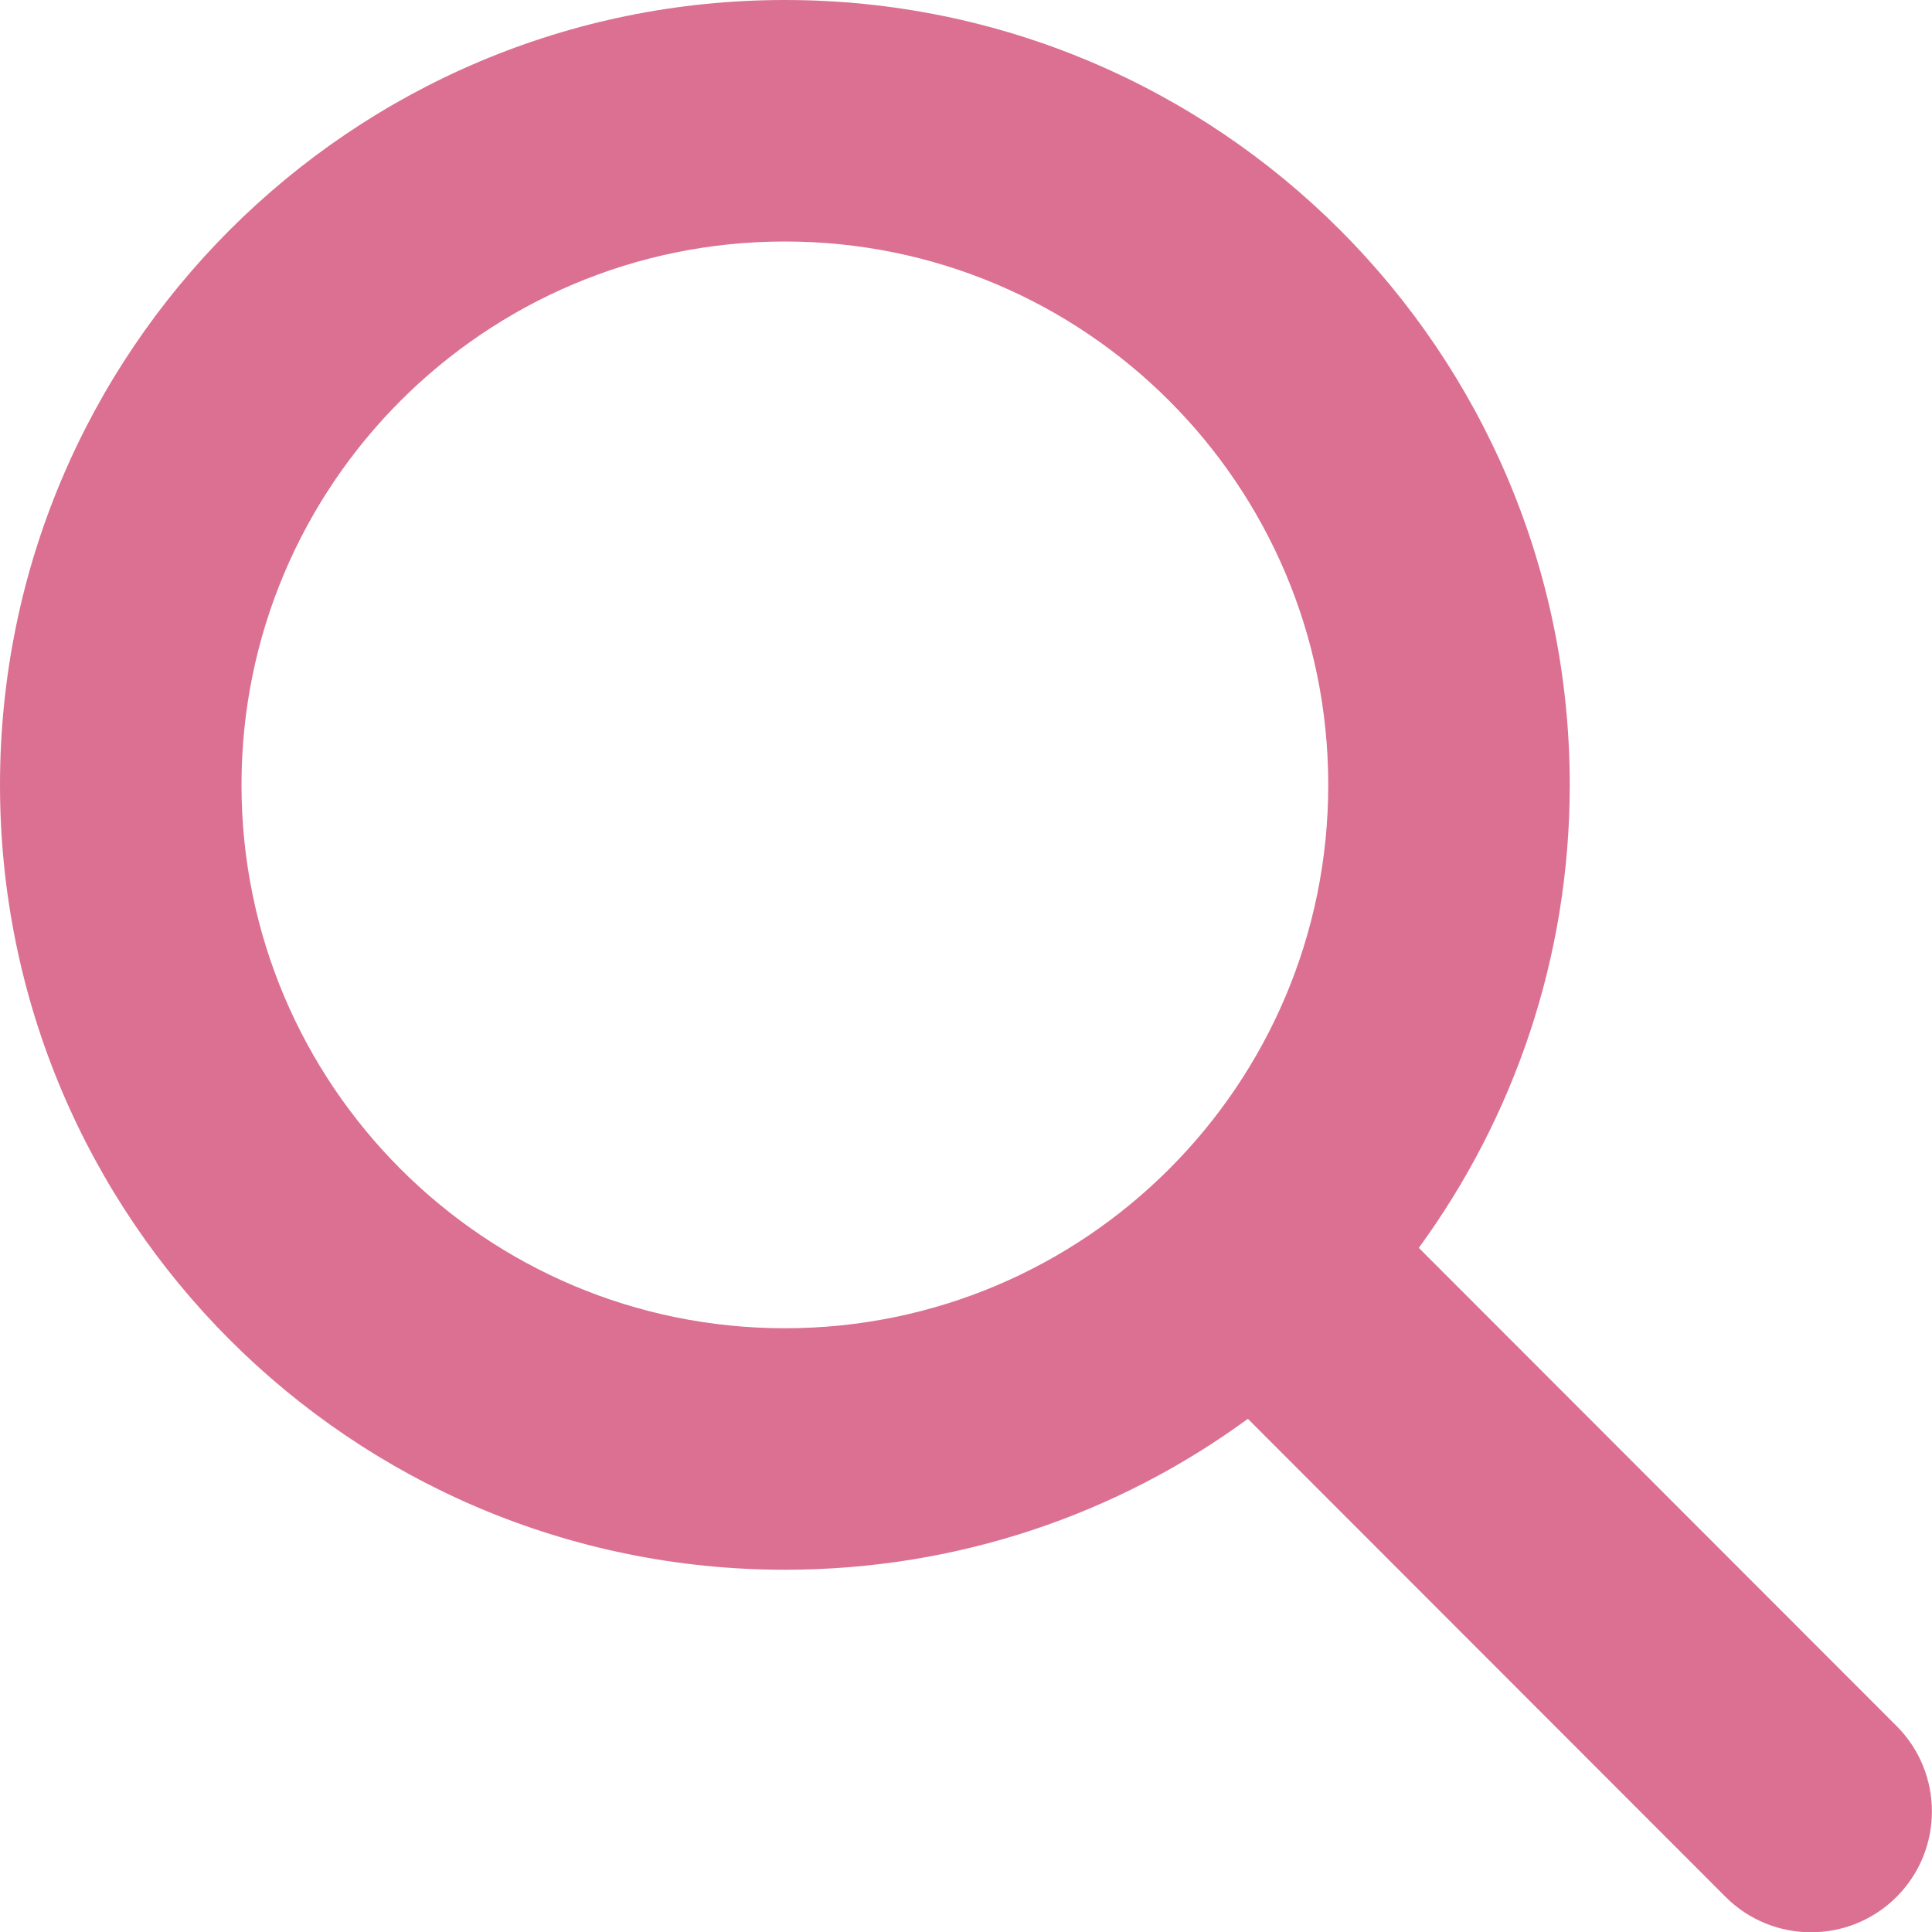
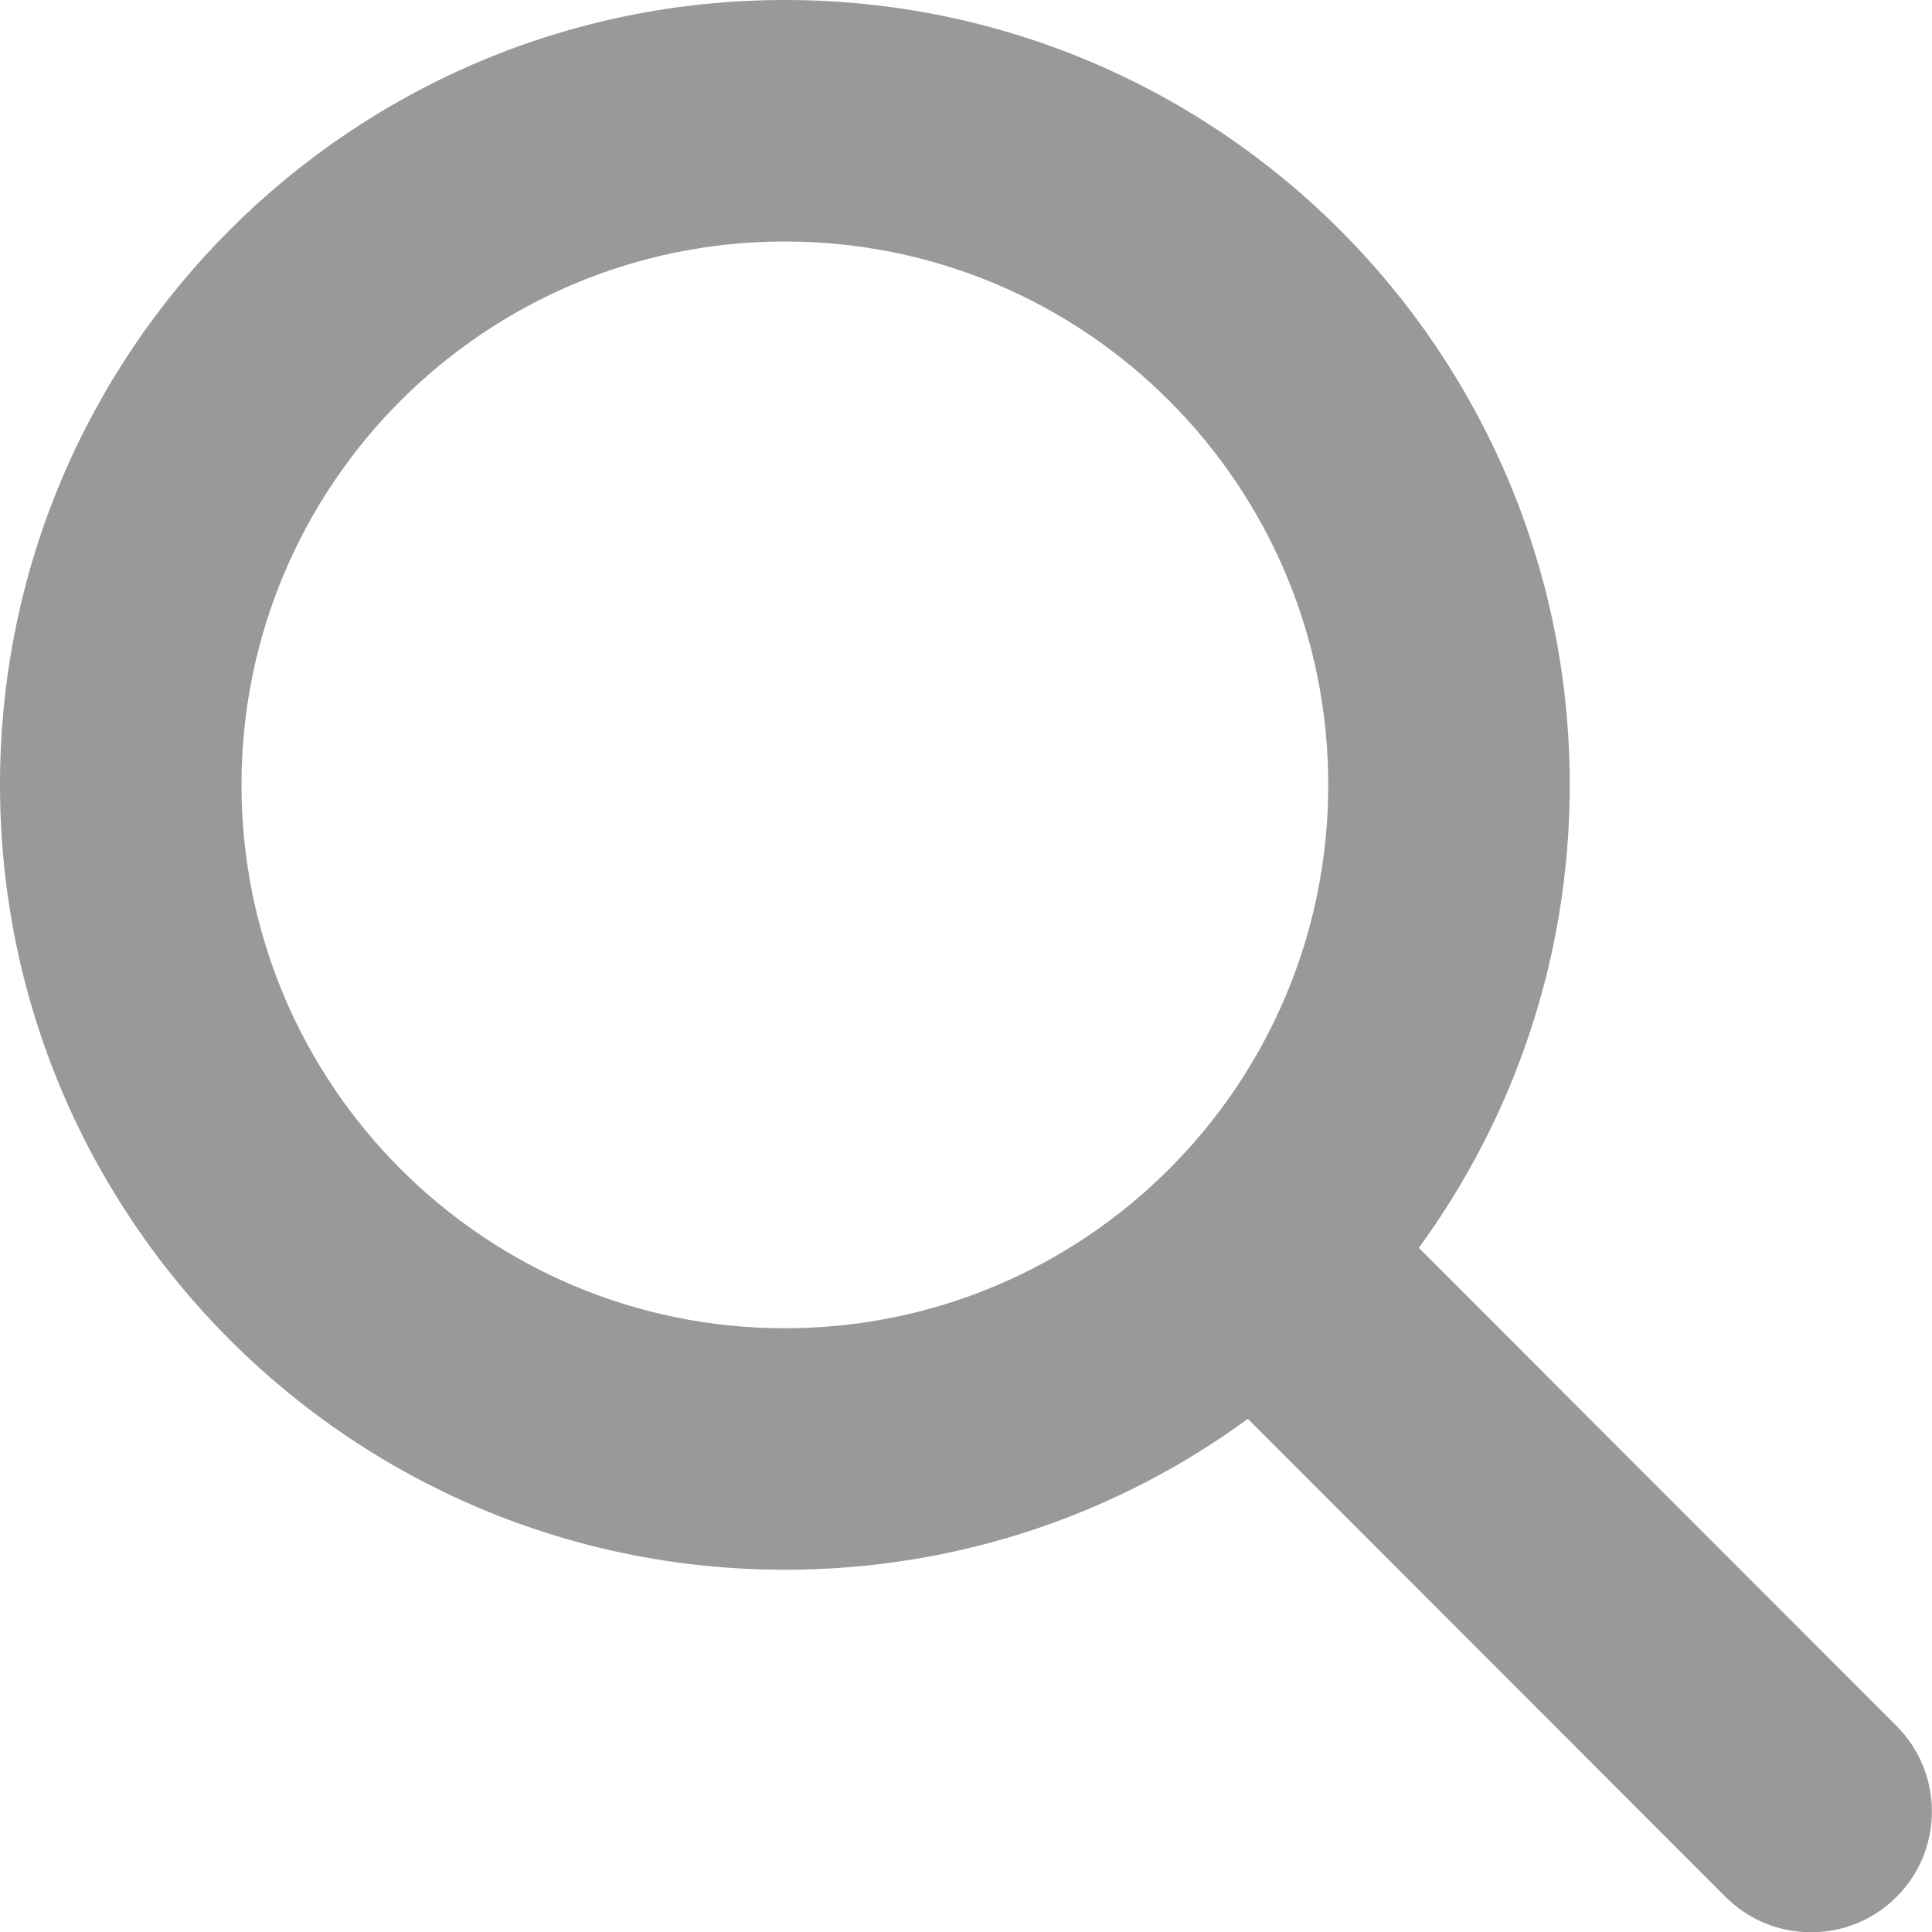
<svg xmlns="http://www.w3.org/2000/svg" height="1em" viewBox="0 0 512 512">
-   <style>svg{fill:#db7093}</style>
+   <style>svg{fill:#999999}</style>
  <path d="M416 208c0 45.9-14.9 88.3-40 122.7L502.6 457.4c12.5 12.5 12.5 32.8 0 45.3s-32.8 12.5-45.3 0L330.7 376c-34.4 25.2-76.8 40-122.7 40C93.1 416 0 322.9 0 208S93.1 0 208 0S416 93.1 416 208zM208 352a144 144 0 1 0 0-288 144 144 0 1 0 0 288z" />
</svg>
